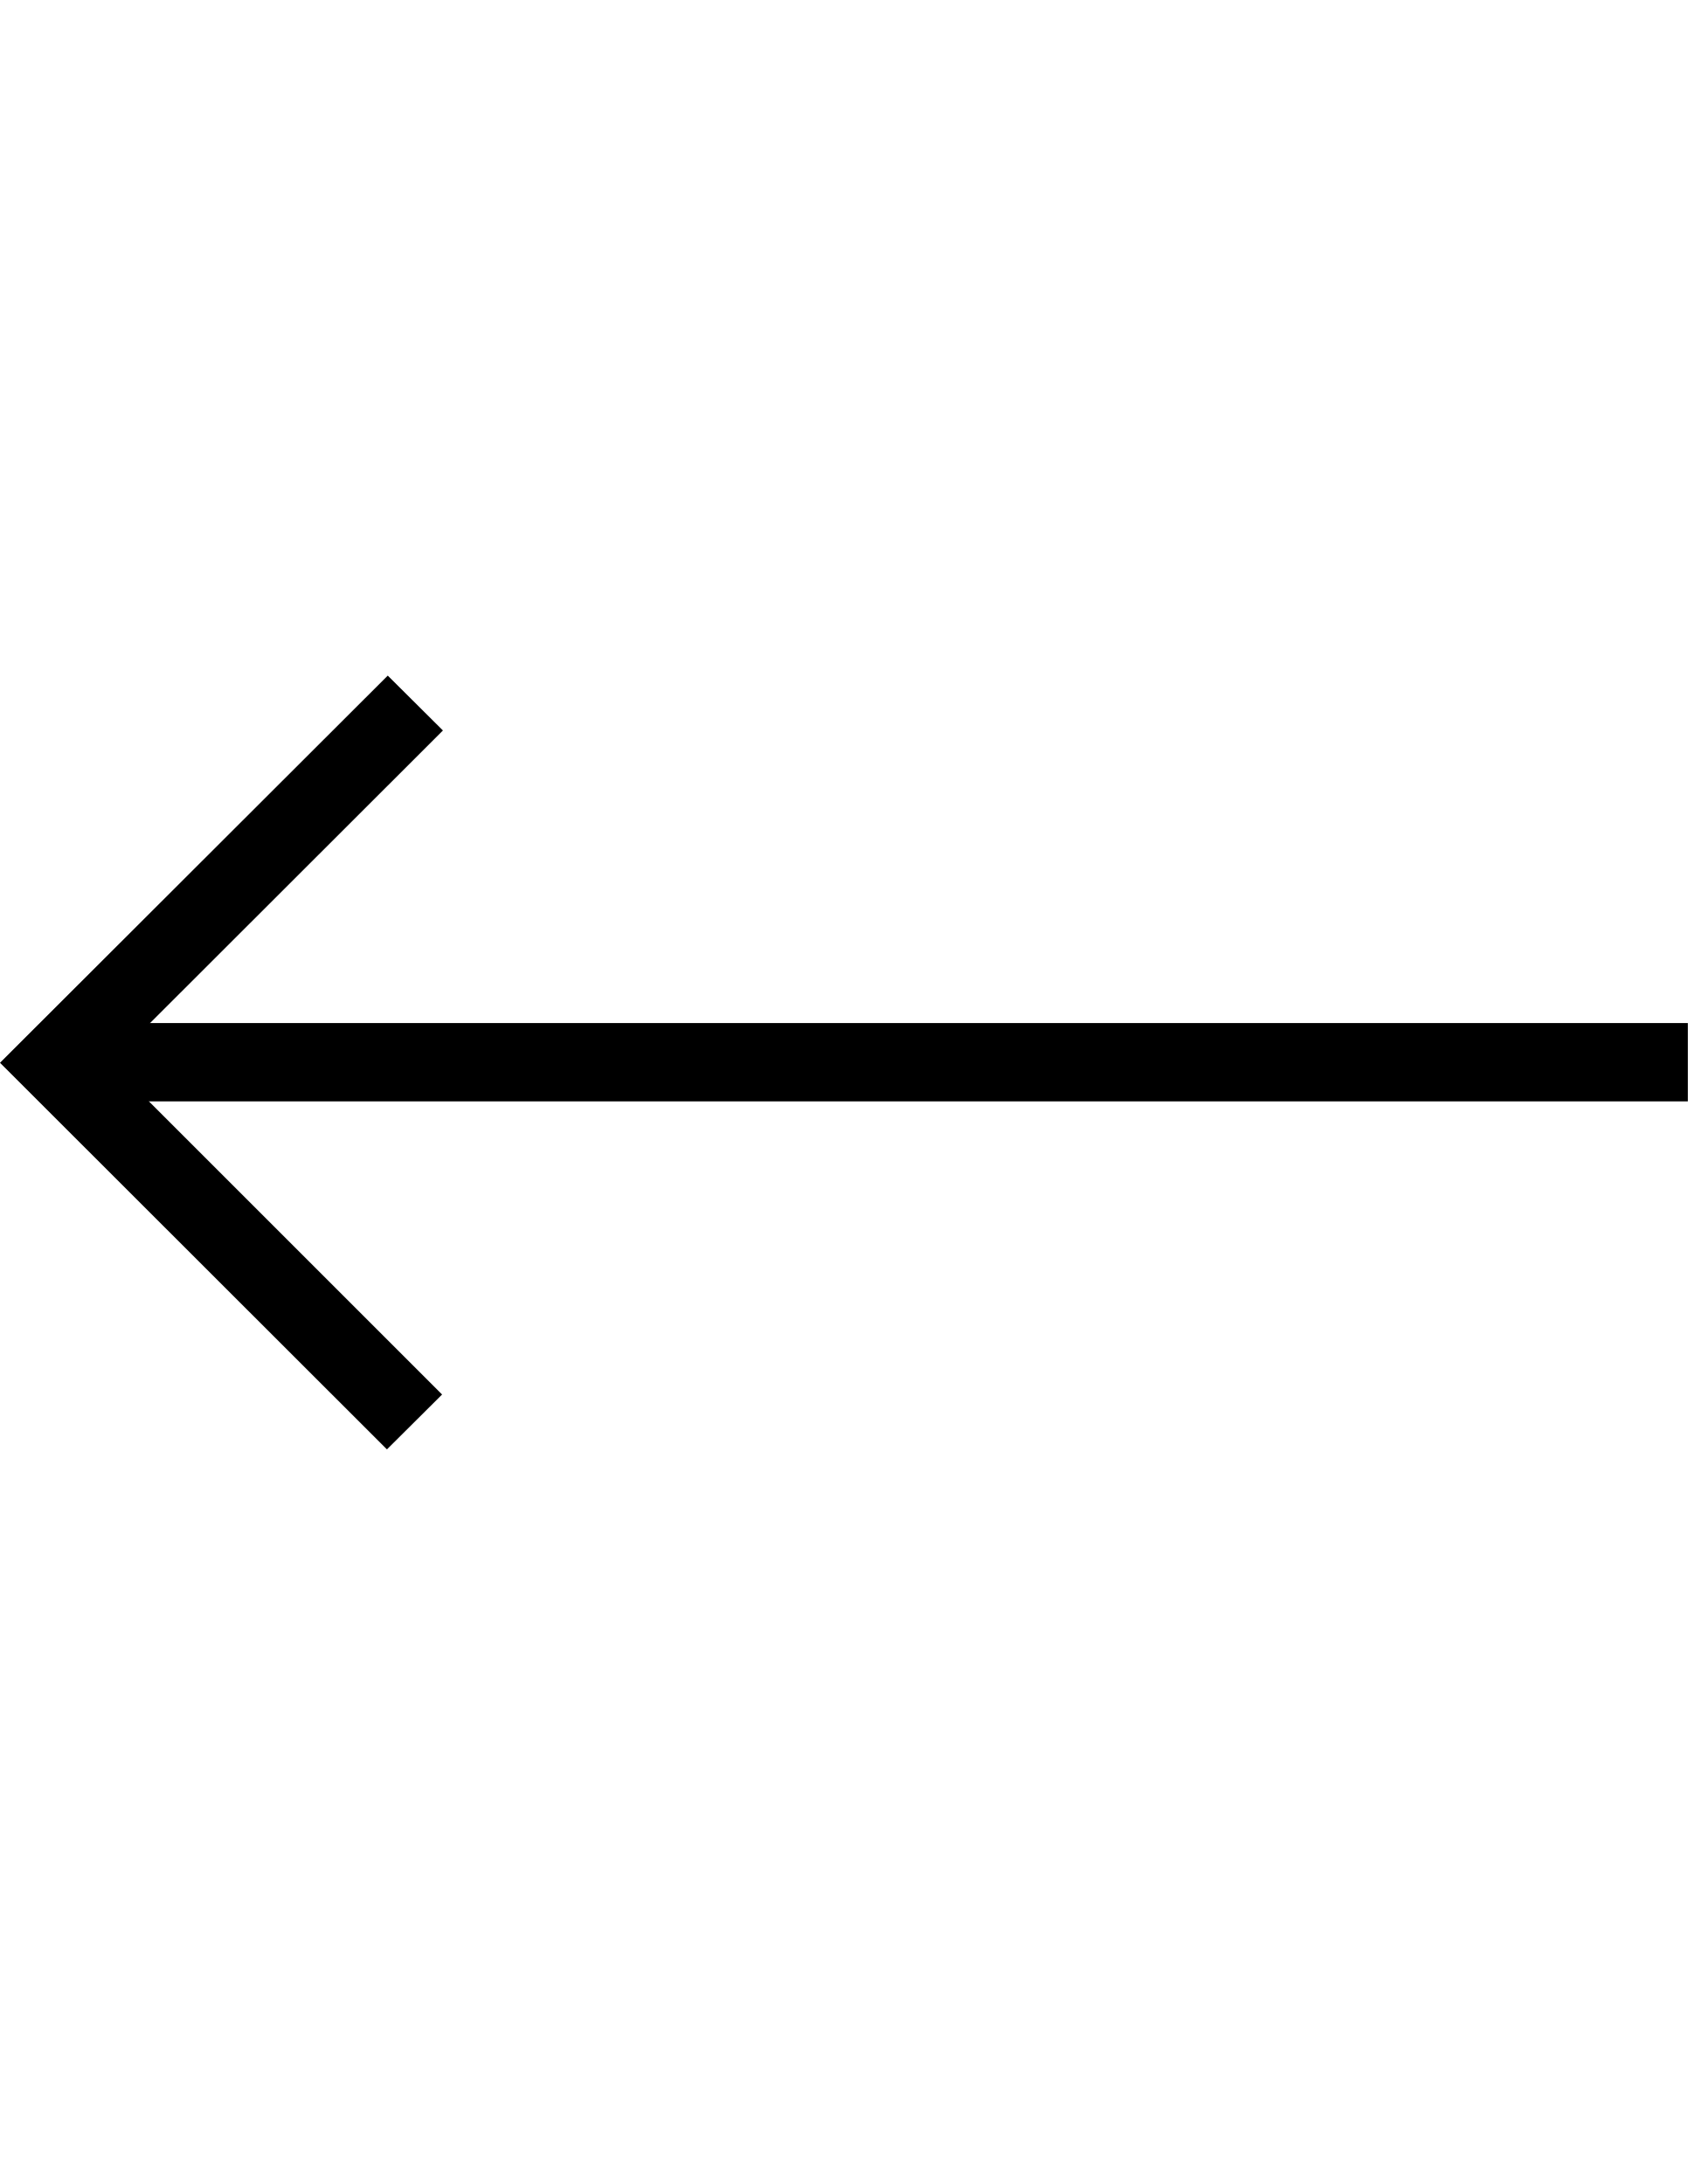
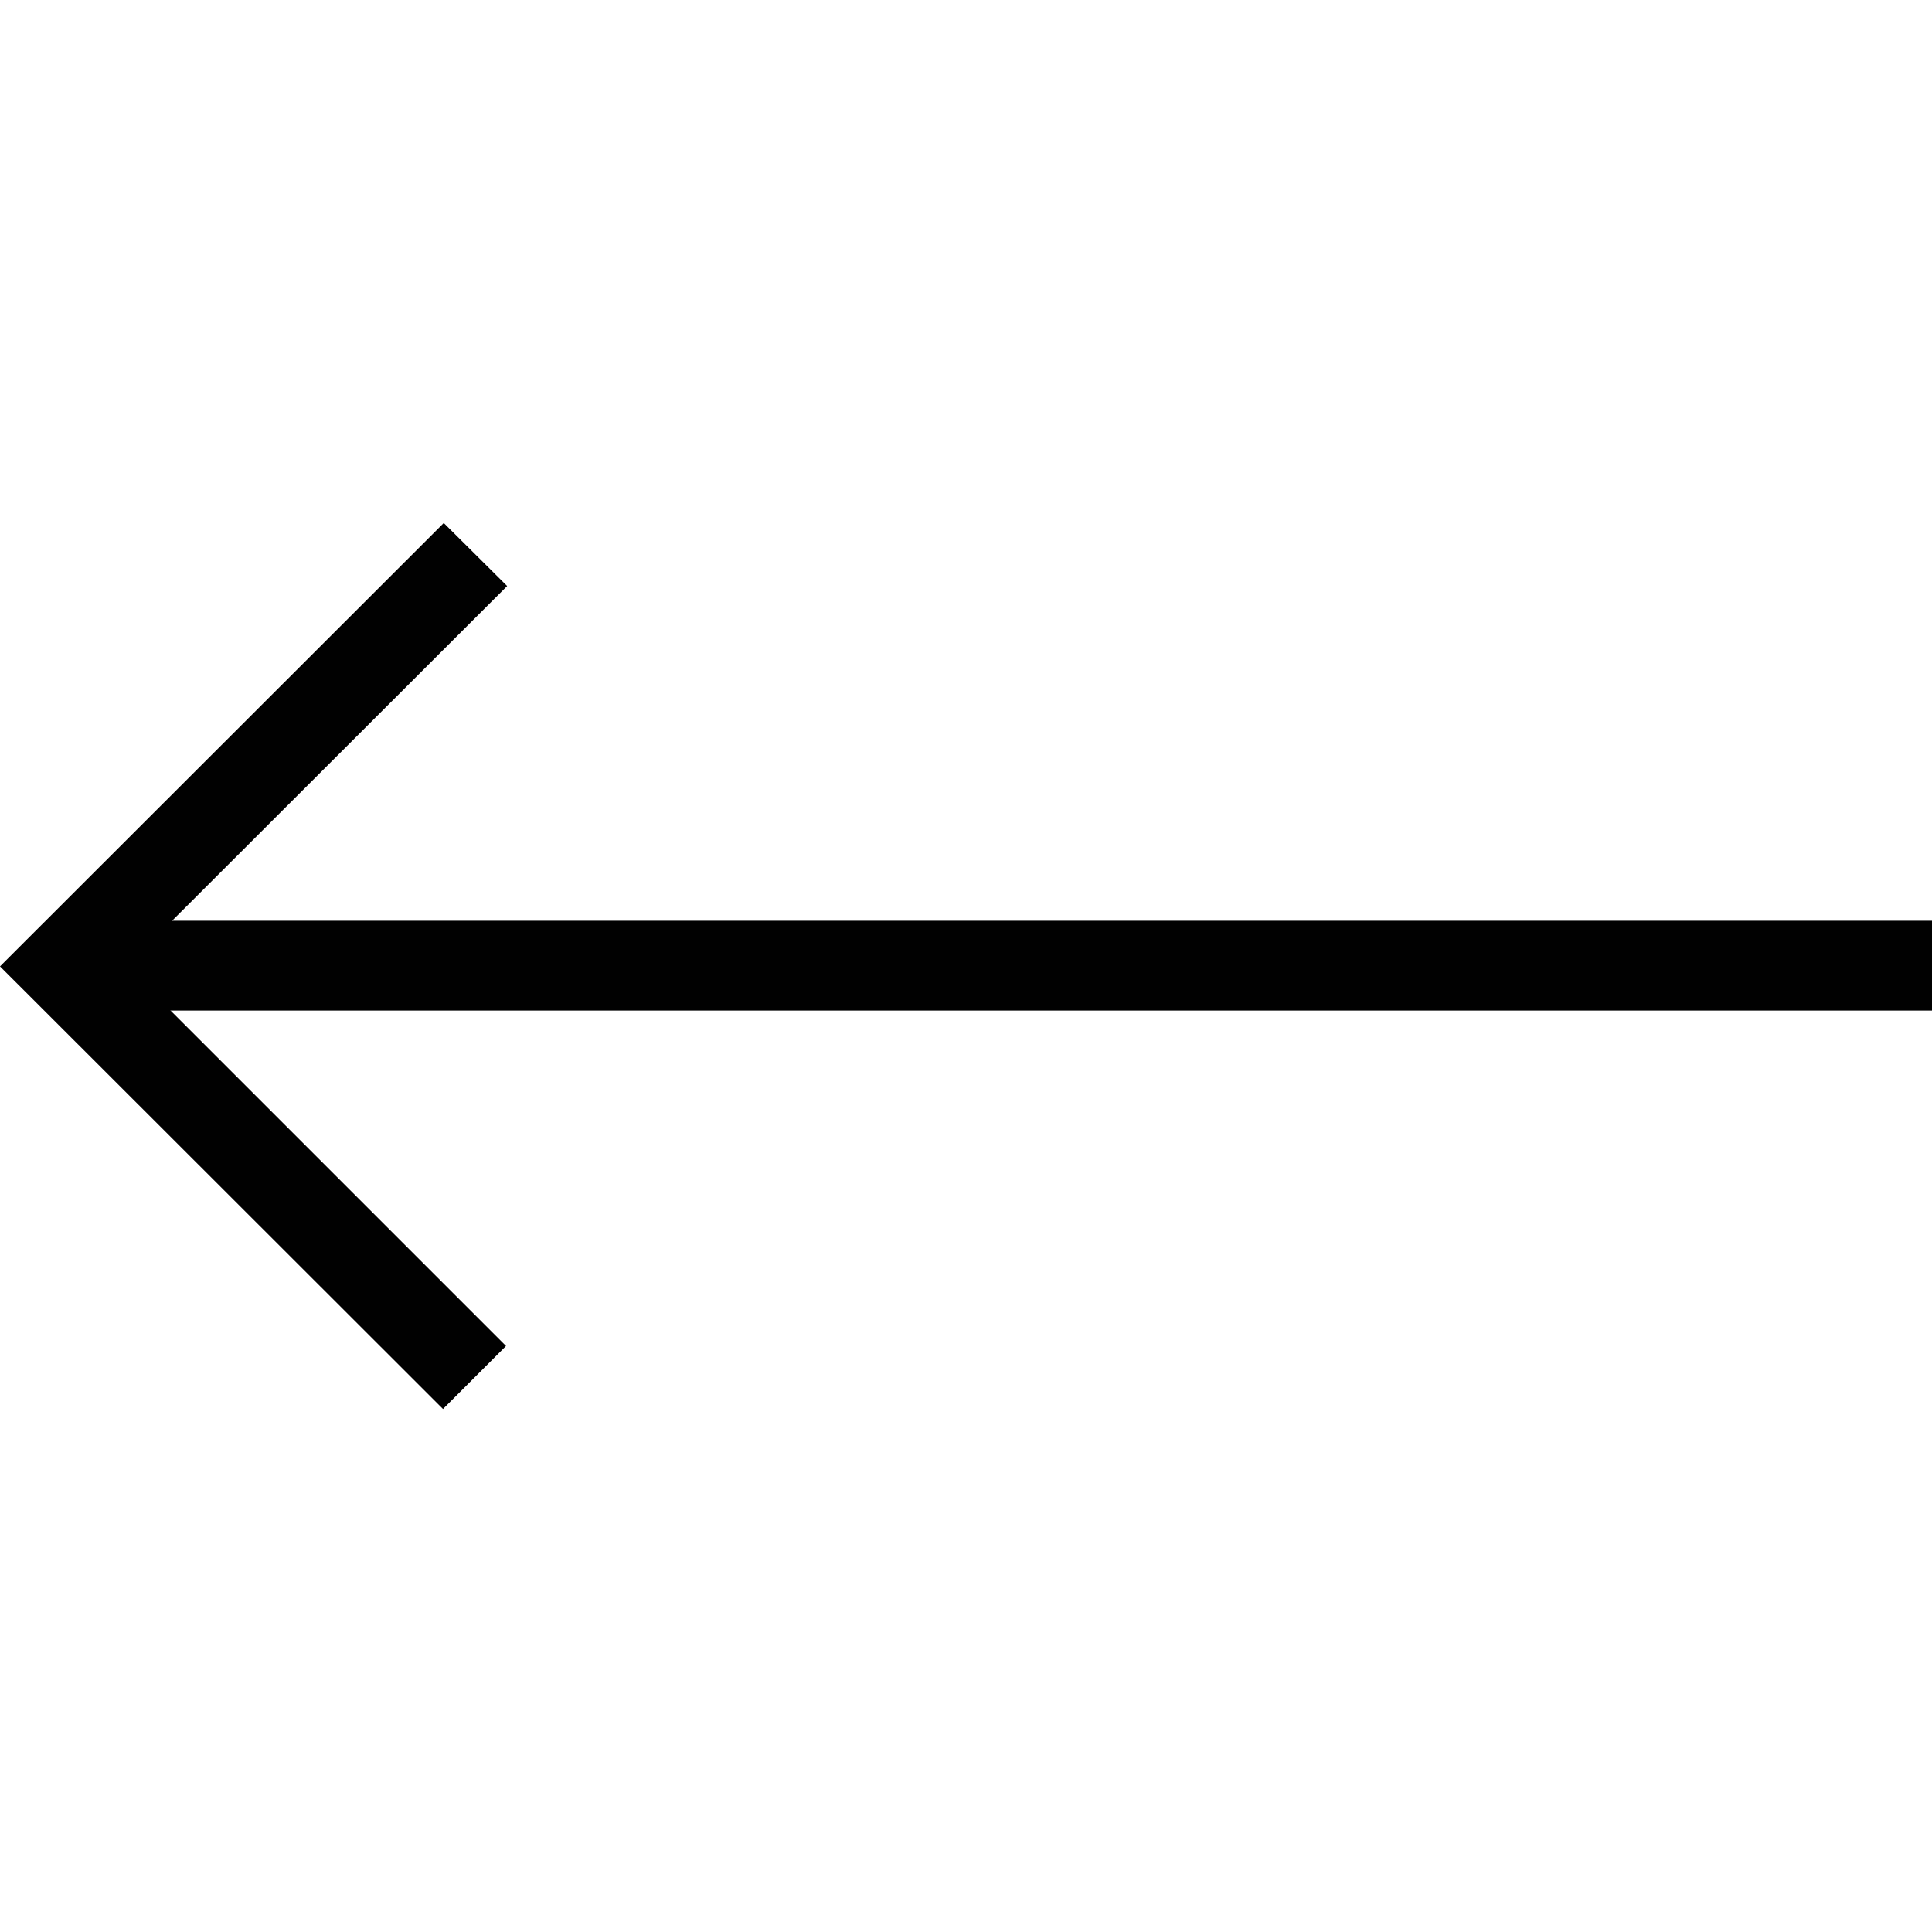
- <svg xmlns="http://www.w3.org/2000/svg" version="1.1" id="svg3762" x="0px" y="0px" viewBox="0 0 612 792" enable-background="new 0 0 612 792" xml:space="preserve">
+ <svg xmlns="http://www.w3.org/2000/svg" version="1.1" id="Layer_1" x="0px" y="0px" viewBox="0 0 512 512" enable-background="new 0 0 512 512" xml:space="preserve">
  <g>
    <g>
-       <rect x="15.4" y="371" width="596.6" height="28.4" />
+       <rect x="12.9" y="244" fill="#010101" width="499.1" height="23.8" />
    </g>
    <g>
      <g>
-         <polygon points="140.3,525.6 160.3,505.7 40,385.4 160.6,264.9 140.6,245 0,385.4    " />
+         <polygon fill="#010101" points="117.4,373.4 134.1,356.7 33.5,256.1 134.4,155.3 117.6,138.6 0,256.1    " />
      </g>
    </g>
  </g>
</svg>
